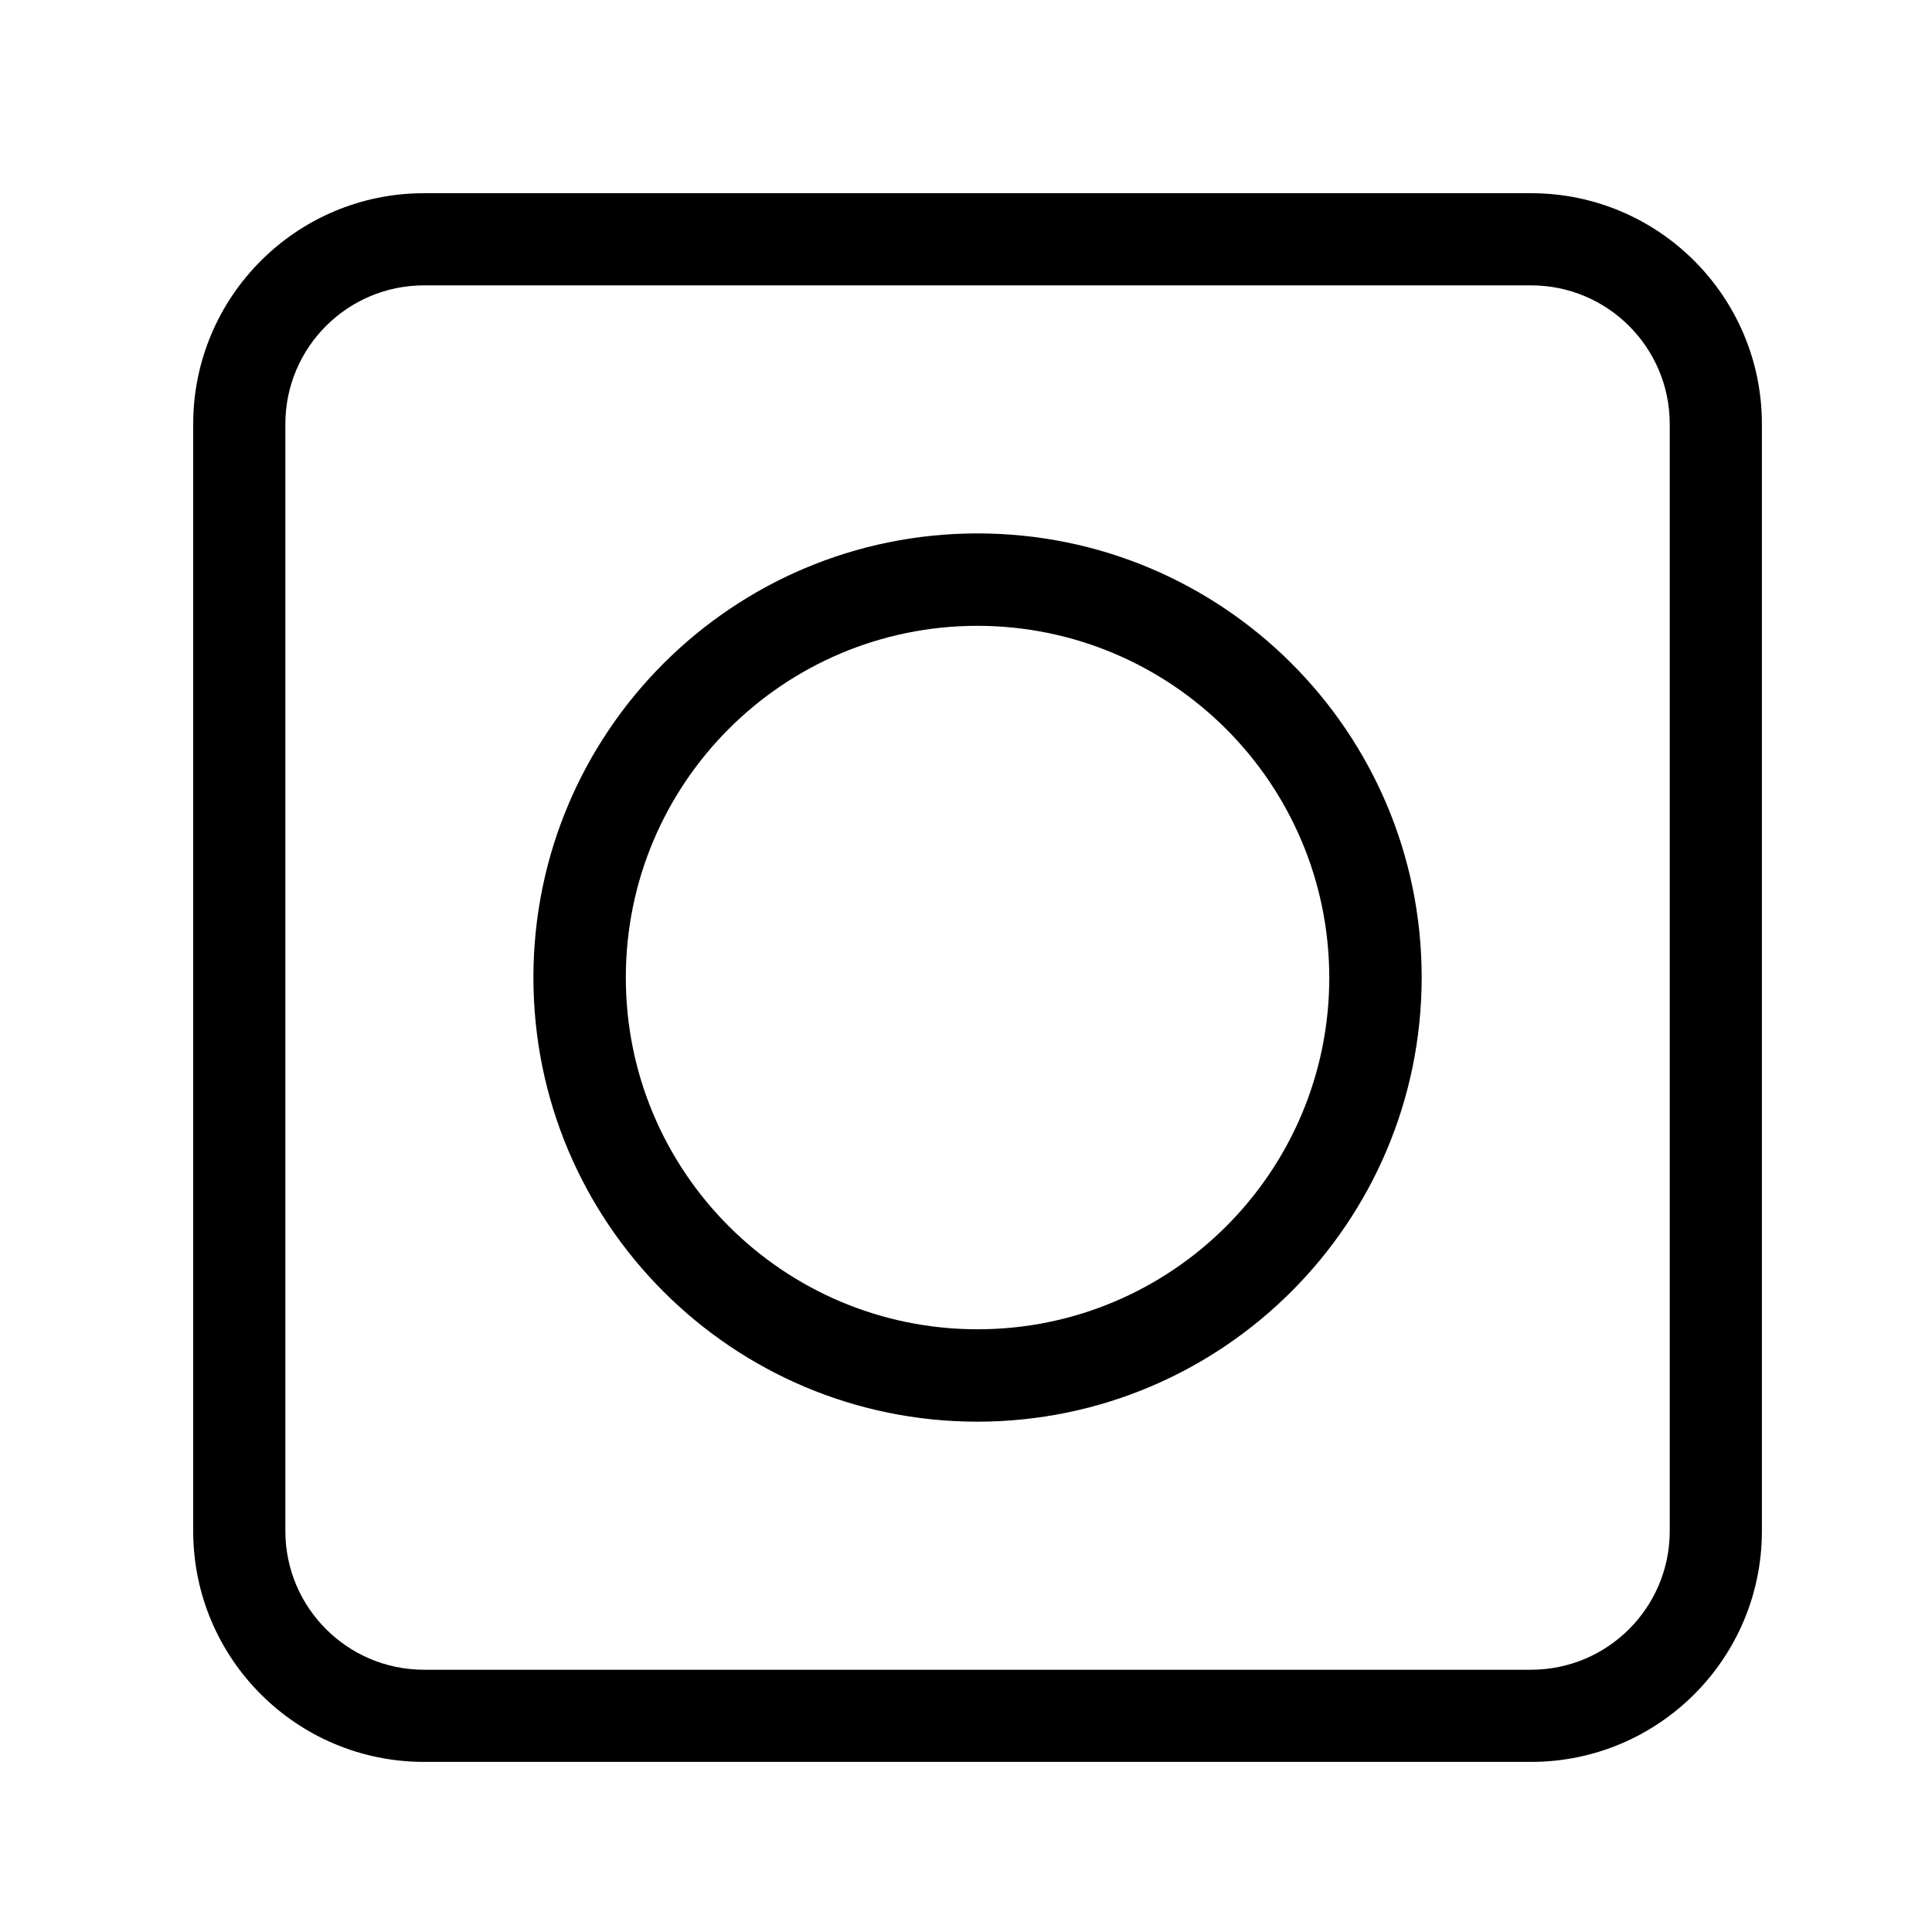
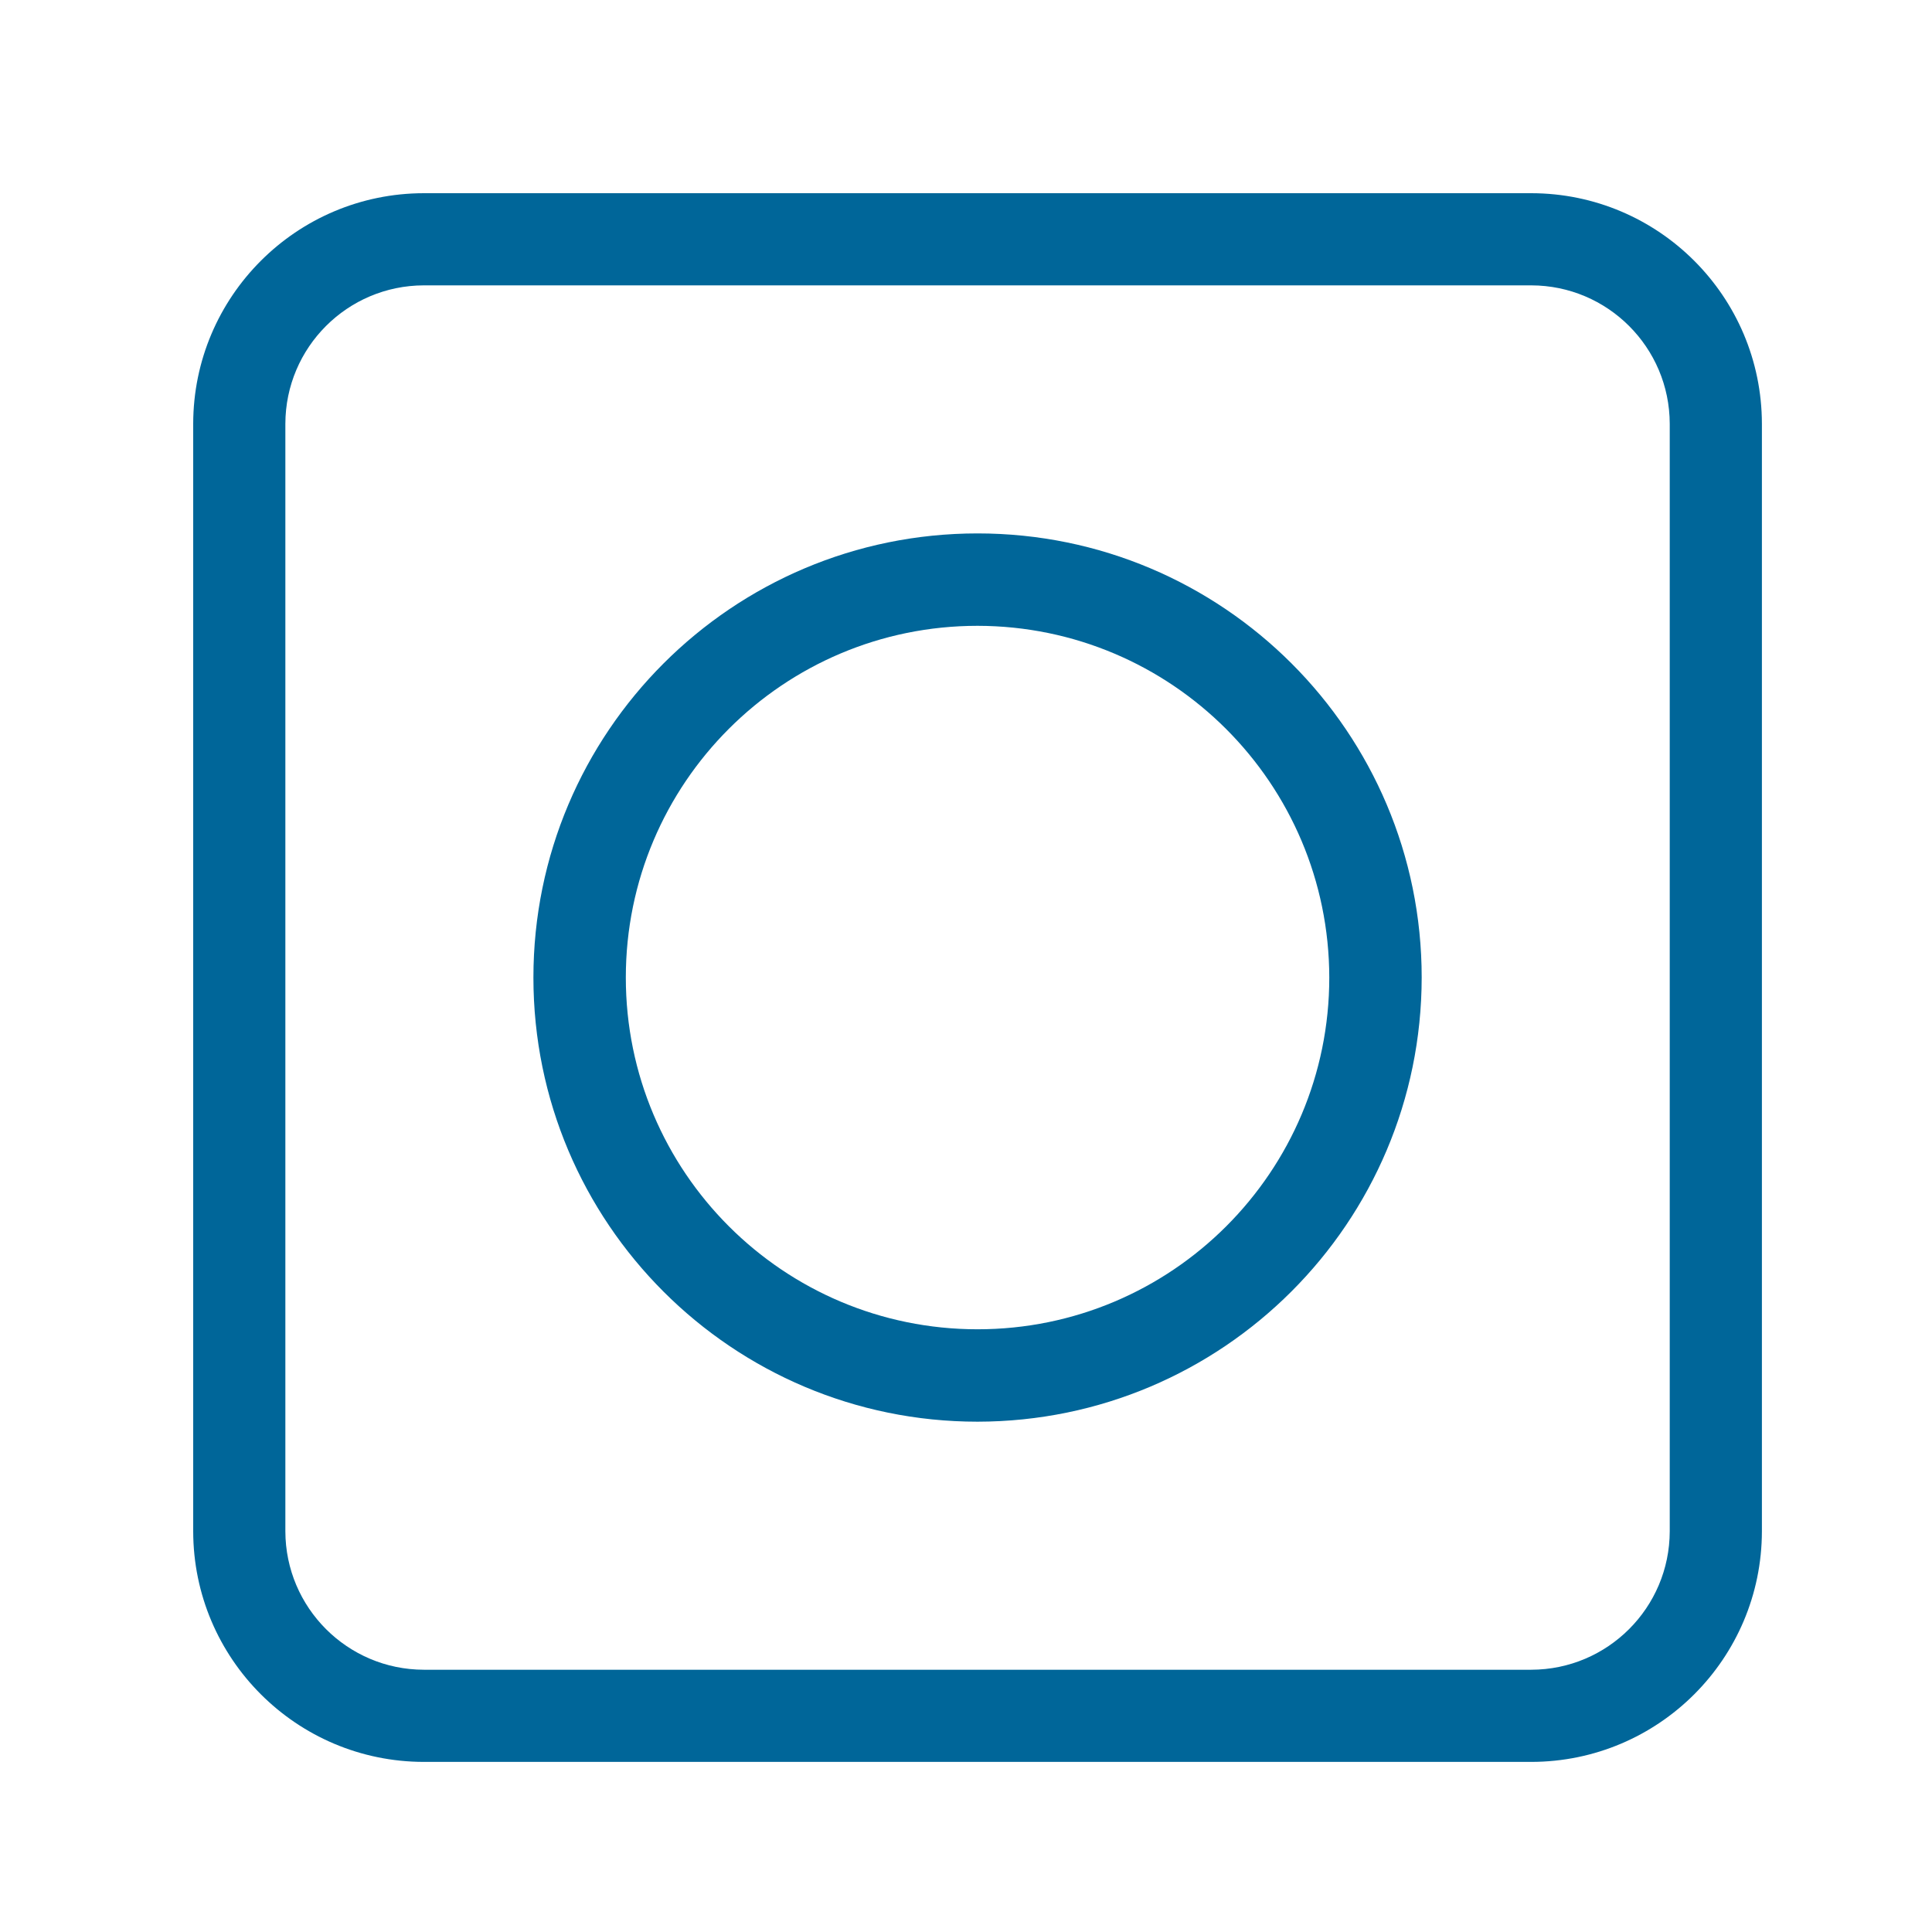
<svg xmlns="http://www.w3.org/2000/svg" id="svg3753" version="1.1" viewBox="0 0 100 100" height="100" width="100">
  <defs id="defs3757" />
-   <g transform="matrix(1.268684,0,0,1.268684,10,10)" data-name="Layer 2" id="g3745" style="fill:#000000">
-     <g data-name="Layer 1" id="g3743">
-       <path d="M 32,50.12 A 18.12,18.12 0 1 1 50.12,32 18.14,18.14 0 0 1 32,50.12 Z M 32,17.65 A 14.35,14.35 0 1 0 46.35,32 14.37,14.37 0 0 0 32,17.65 Z" id="path3739" />
-       <path d="M 54.59,64 H 9.41 A 9.42,9.42 0 0 1 0,54.59 V 9.41 A 9.42,9.42 0 0 1 9.41,0 H 54.59 A 9.42,9.42 0 0 1 64,9.41 V 54.59 A 9.42,9.42 0 0 1 54.59,64 Z M 9.41,3.76 A 5.66,5.66 0 0 0 3.76,9.41 v 45.18 a 5.66,5.66 0 0 0 5.65,5.65 h 45.18 a 5.66,5.66 0 0 0 5.65,-5.65 V 9.41 A 5.66,5.66 0 0 0 54.59,3.76 Z" id="path3741" />
+   <g transform="matrix(1.268684,0,0,1.268684,10,10)" data-name="Layer 2" id="g3745" style="fill:#006699;fill-opacity:1">
+     <g data-name="Layer 1" id="g3743" style="fill:#006699;fill-opacity:1">
+       <path d="M 32,50.12 A 18.12,18.12 0 1 1 50.12,32 18.14,18.14 0 0 1 32,50.12 Z M 32,17.65 A 14.35,14.35 0 1 0 46.35,32 14.37,14.37 0 0 0 32,17.65 Z" id="path3739" style="fill:#006699;fill-opacity:1" />
+       <path d="M 54.59,64 H 9.41 A 9.42,9.42 0 0 1 0,54.59 V 9.41 A 9.42,9.42 0 0 1 9.41,0 H 54.59 A 9.42,9.42 0 0 1 64,9.41 V 54.59 A 9.42,9.42 0 0 1 54.59,64 Z M 9.41,3.76 A 5.66,5.66 0 0 0 3.76,9.41 v 45.18 a 5.66,5.66 0 0 0 5.65,5.65 h 45.18 a 5.66,5.66 0 0 0 5.65,-5.65 V 9.41 A 5.66,5.66 0 0 0 54.59,3.76 Z" id="path3741" style="fill:#006699;fill-opacity:1" />
    </g>
  </g>
</svg>
